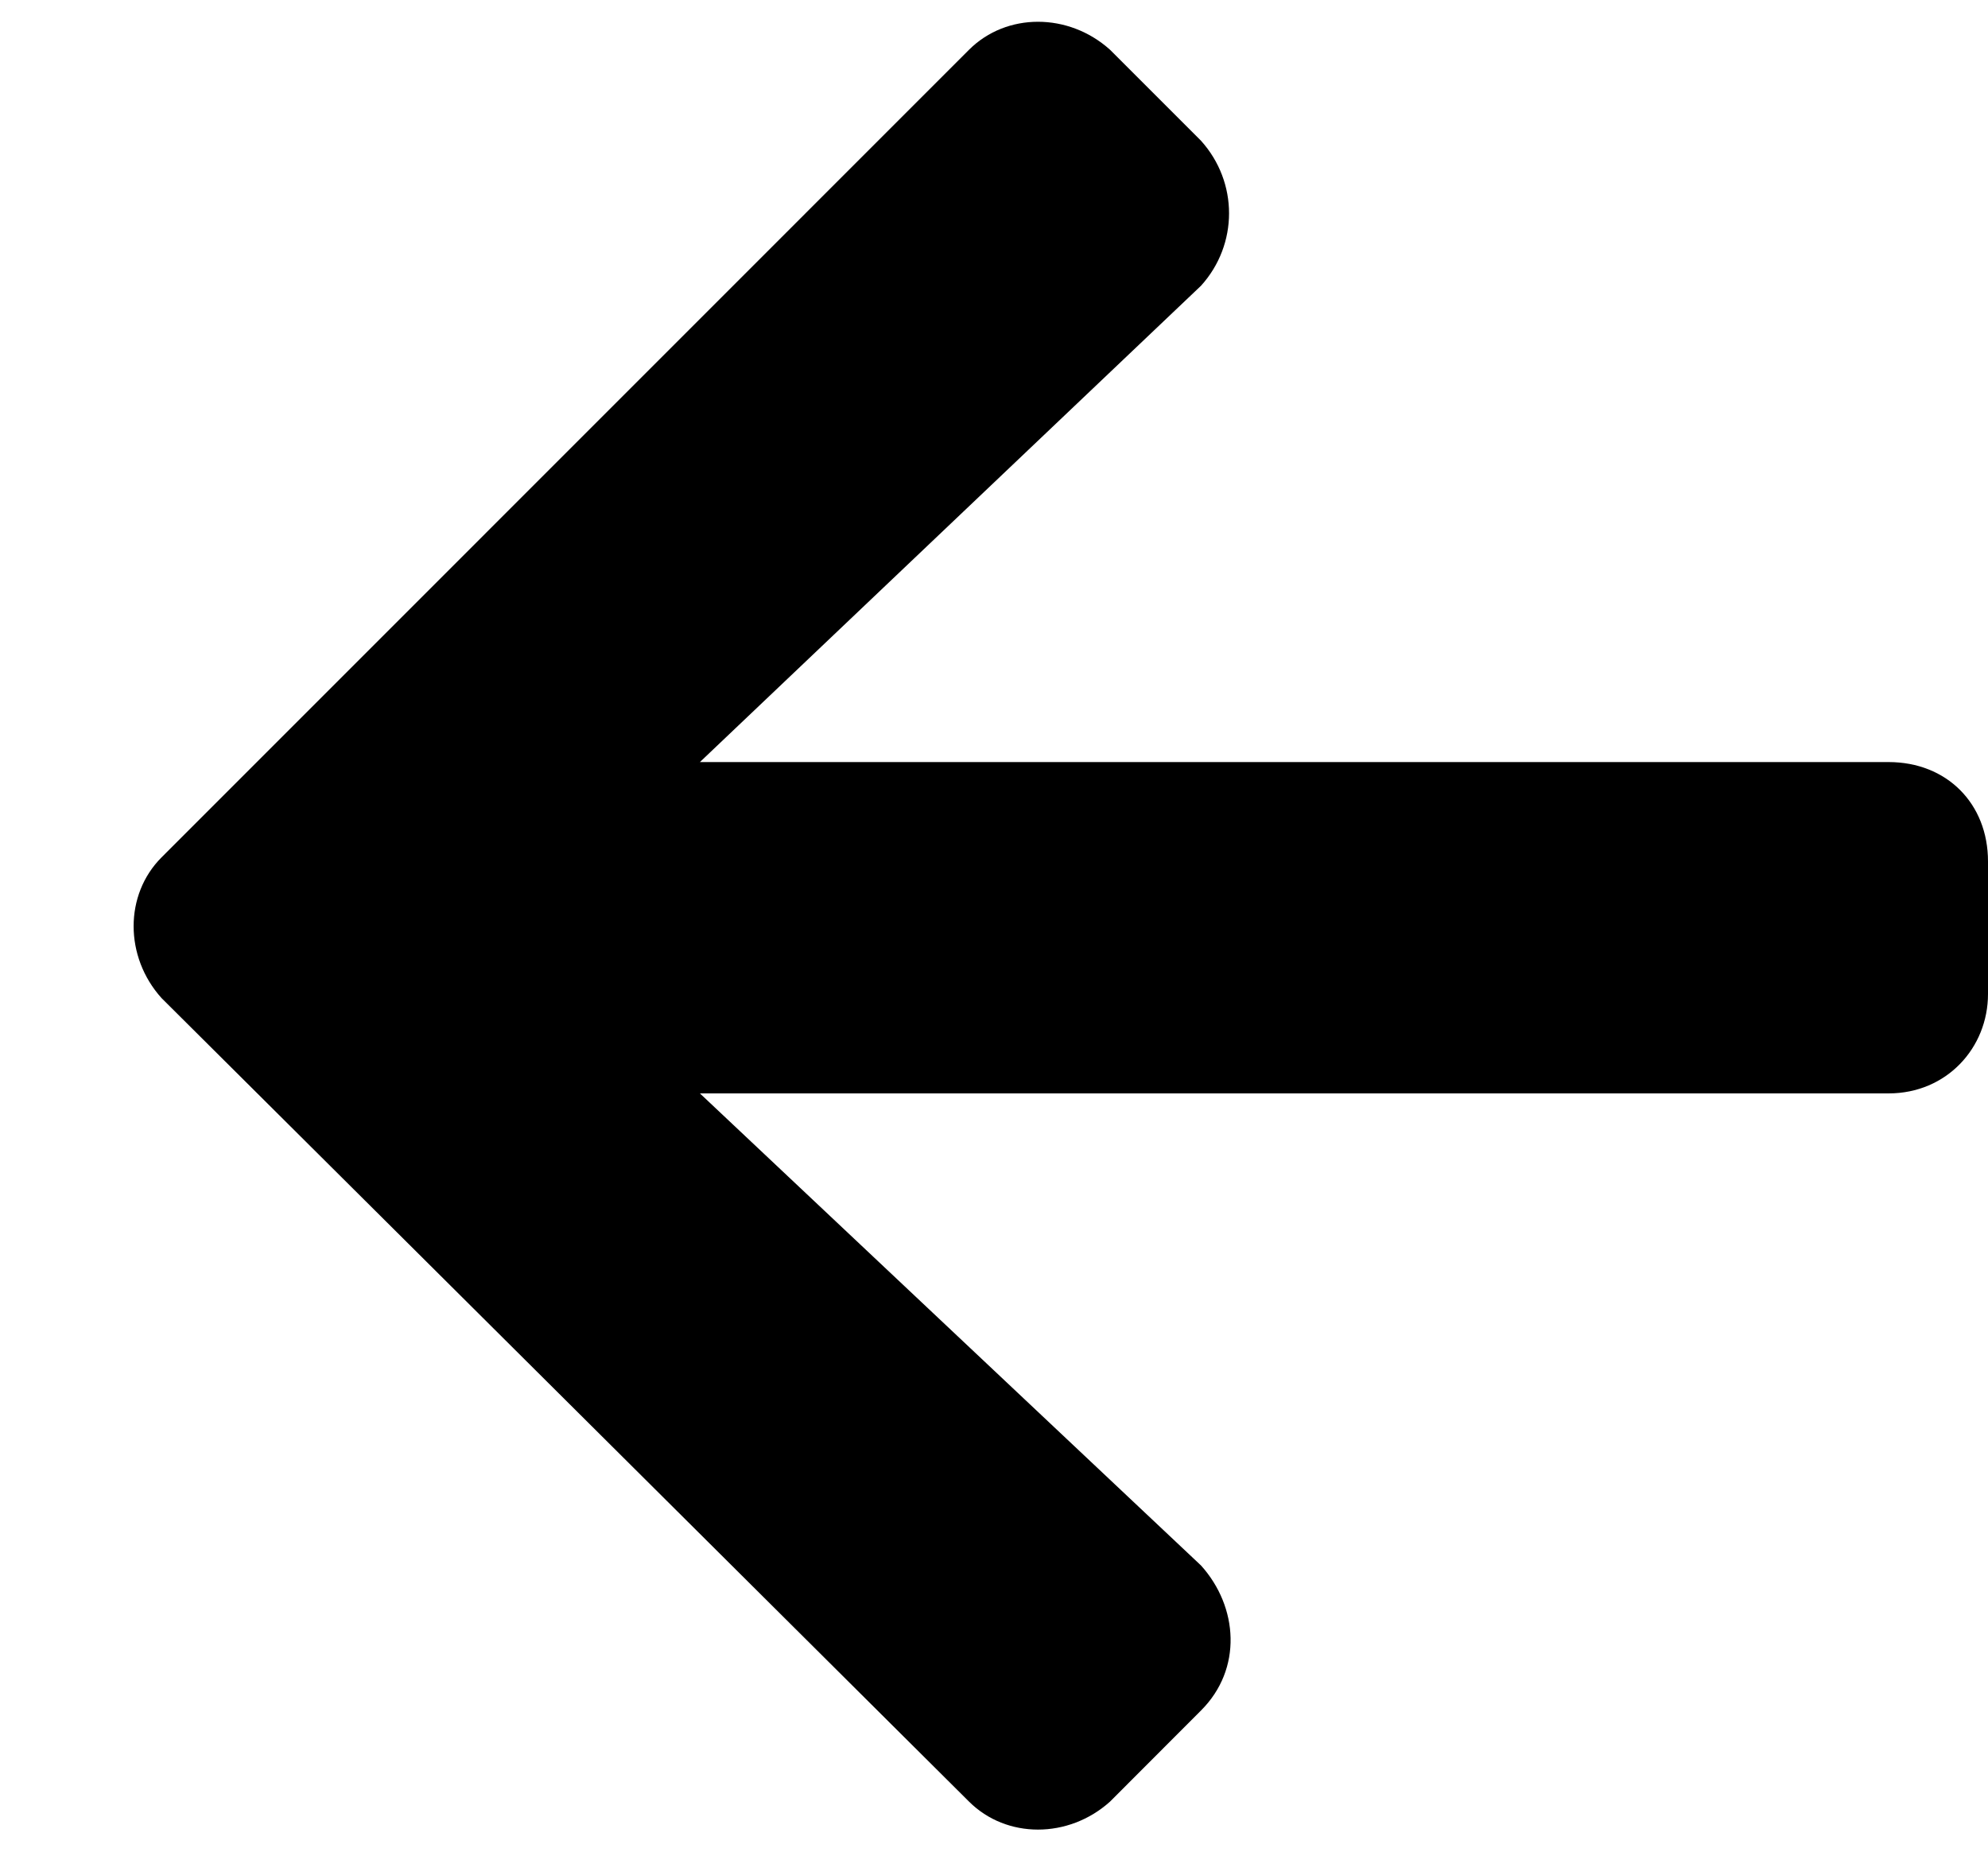
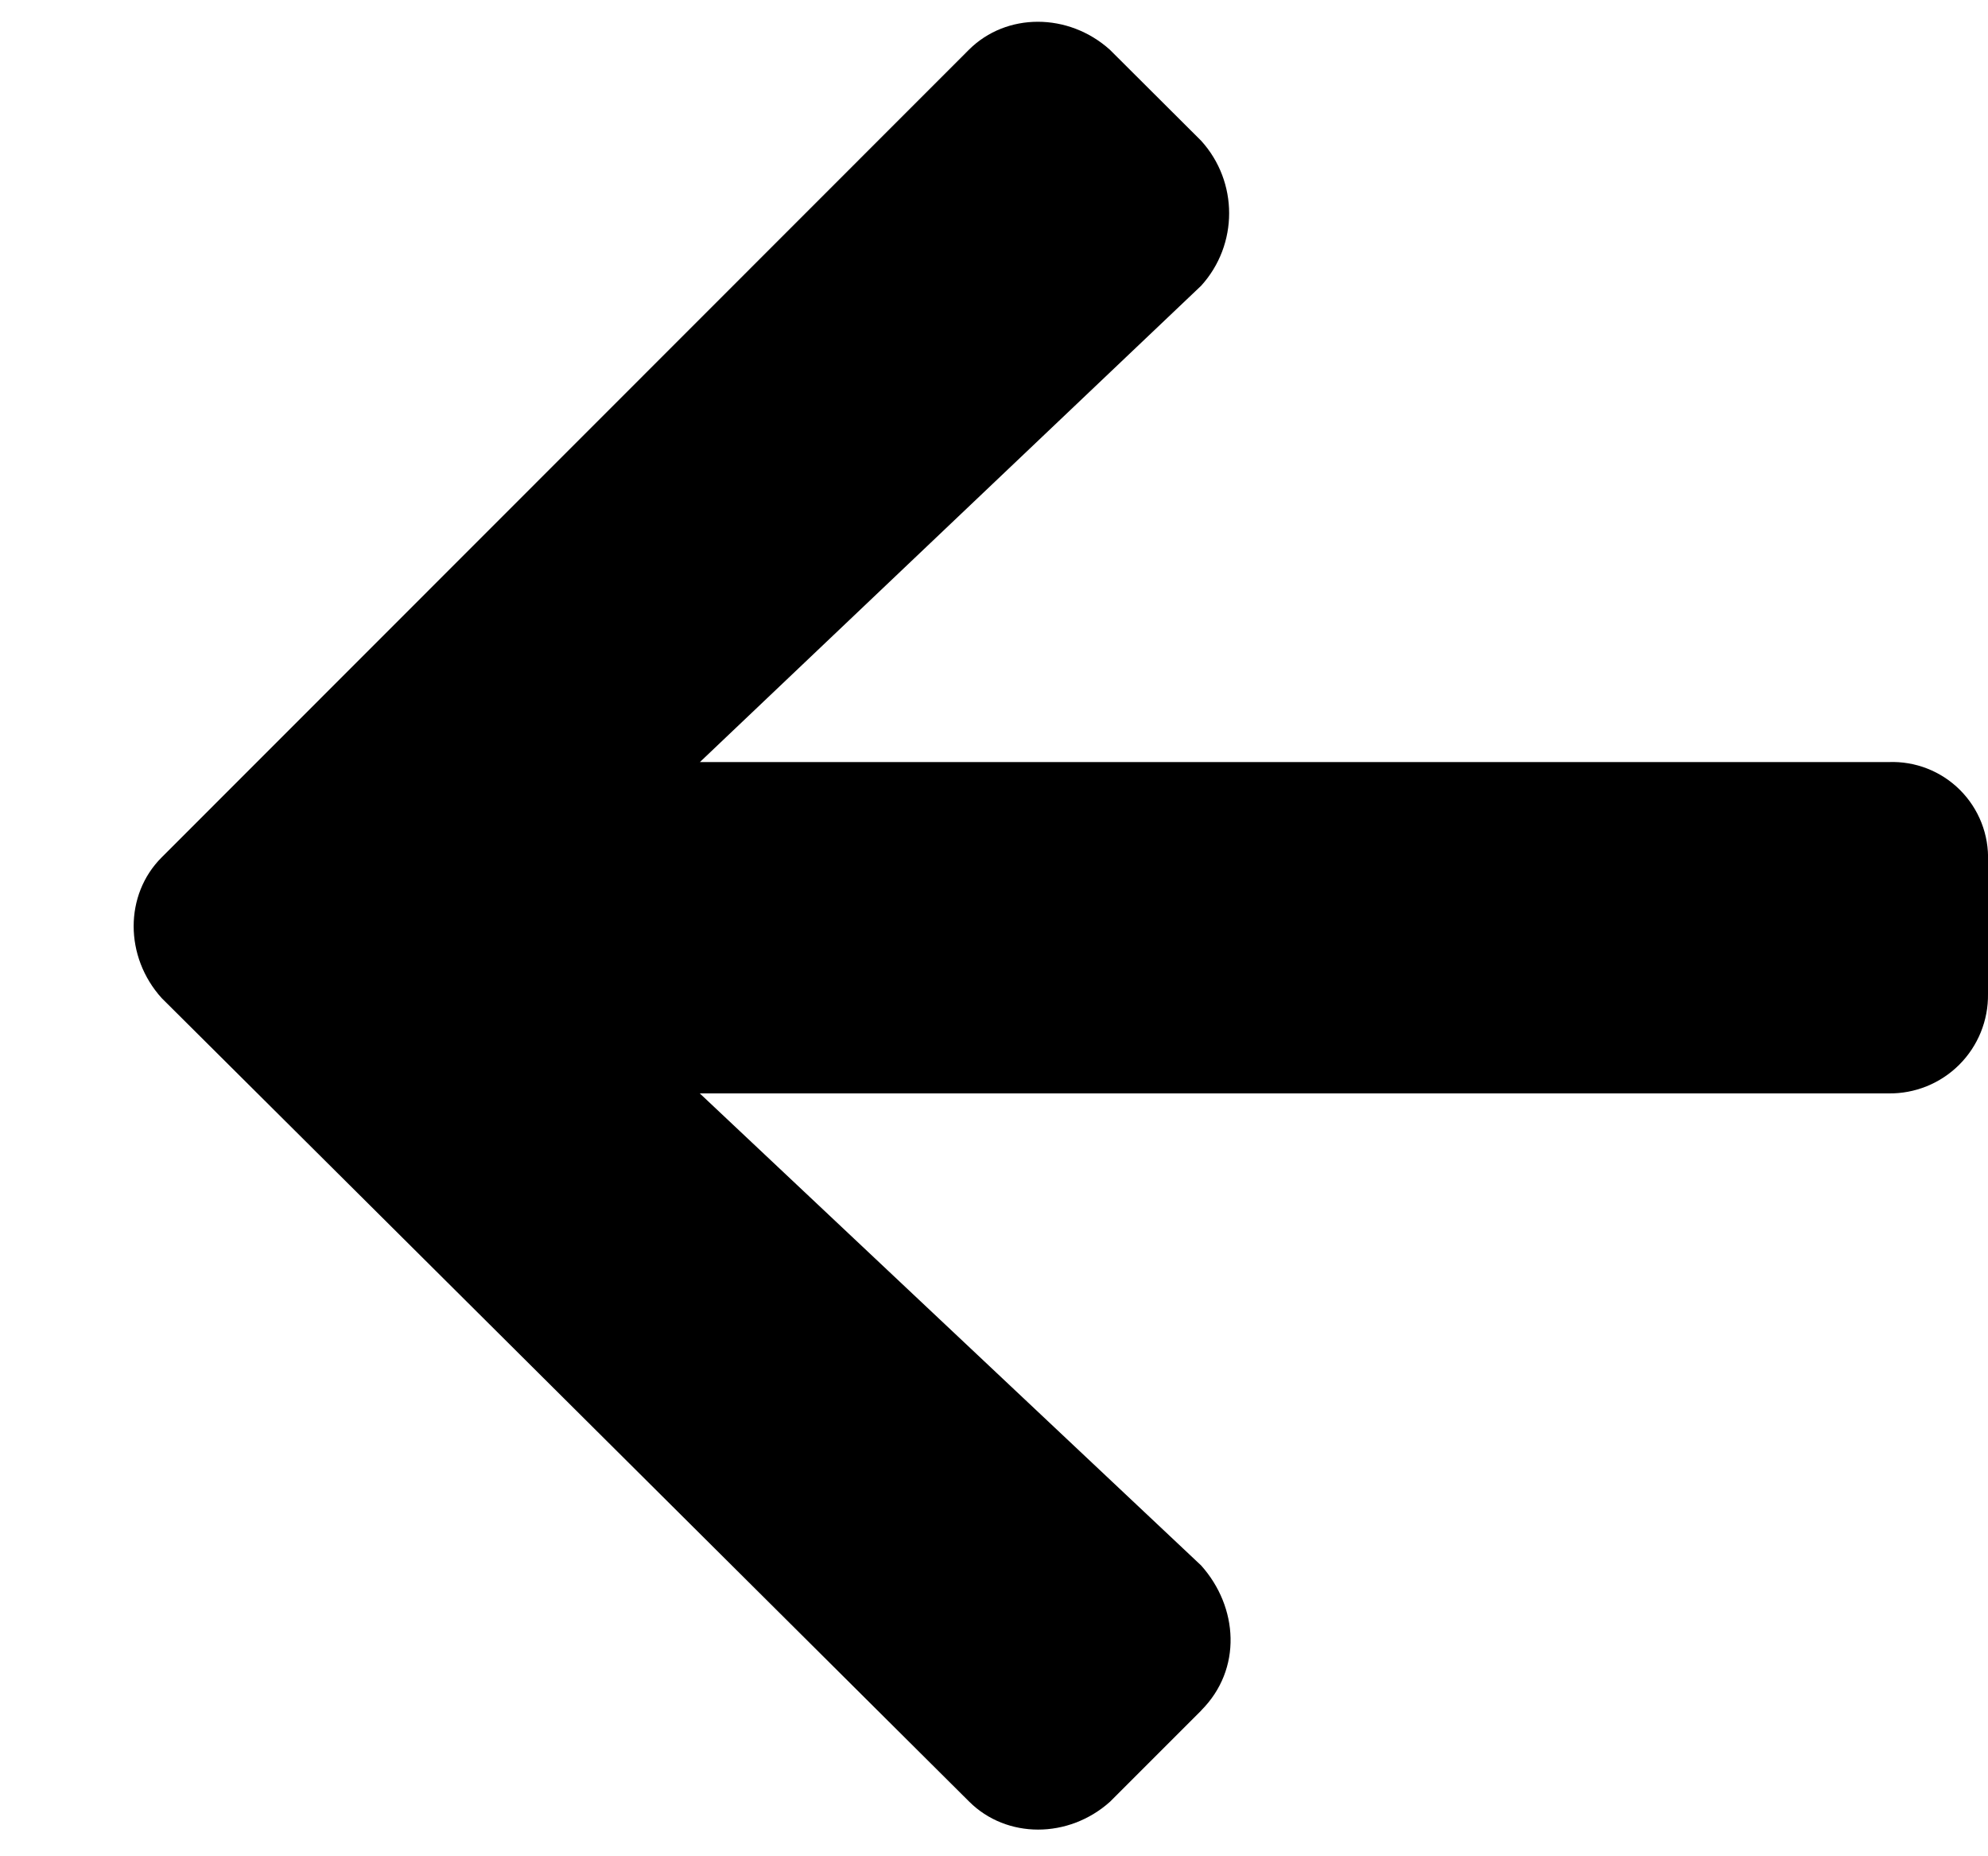
- <svg xmlns="http://www.w3.org/2000/svg" width="15" height="14" viewBox="0 0 15 14">
-   <path d="M9.062 12.906C9.375 12.594 9.344 12.125 9.062 11.812L5.281 8.25H14.25C14.688 8.25 15 7.906 15 7.5V6.5C15 6.062 14.688 5.75 14.25 5.75L5.281 5.75L9.062 2.156C9.344 1.844 9.344 1.375 9.062 1.062L8.375 0.375C8.062 0.094 7.594 0.094 7.312 0.375L1.219 6.469C0.938 6.75 0.938 7.219 1.219 7.531L7.312 13.594C7.594 13.875 8.062 13.875 8.375 13.594L9.062 12.906Z" />
+ <svg xmlns="http://www.w3.org/2000/svg" width="15" height="14">
+   <path d="M9.063 12.906c.312-.312.28-.781 0-1.094L5.28 8.25h8.969A.74.74 0 0 0 15 7.5v-1a.722.722 0 0 0-.75-.75H5.281l3.782-3.594a.814.814 0 0 0 0-1.094L8.374.375c-.313-.281-.781-.281-1.063 0L1.22 6.469c-.282.281-.282.75 0 1.062l6.093 6.063c.282.281.75.281 1.063 0l.688-.688Z" />
</svg>
